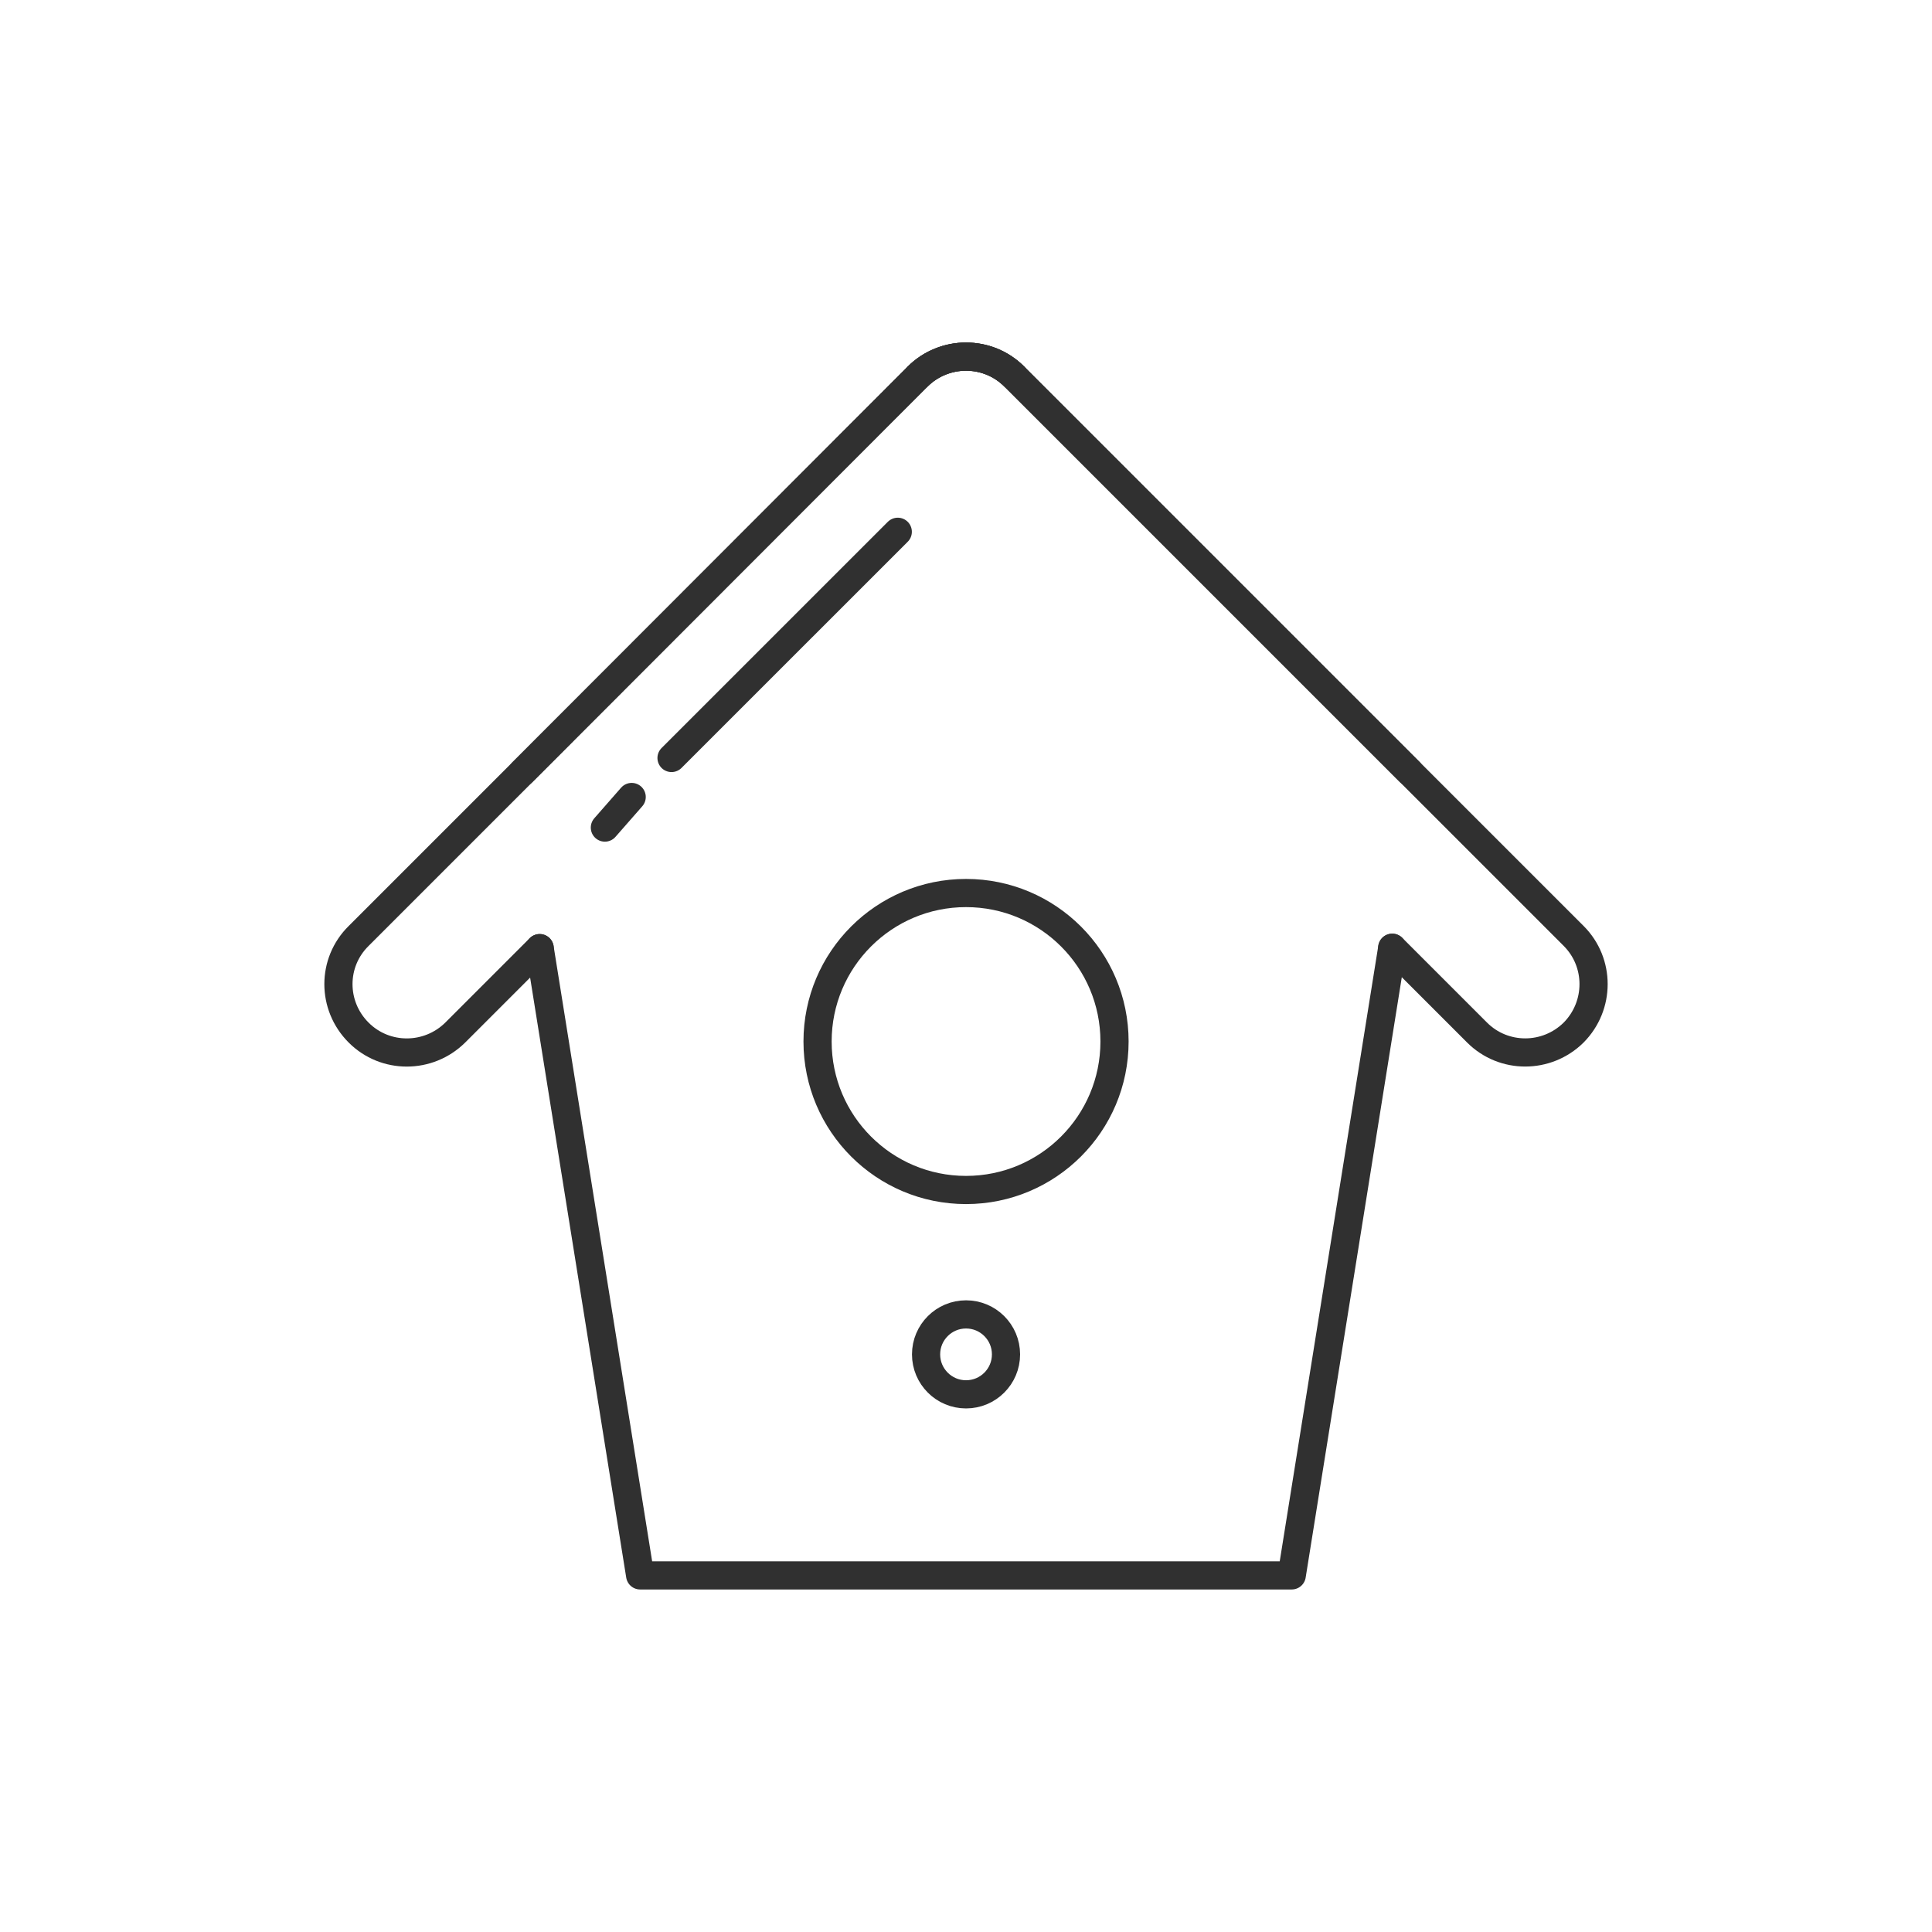
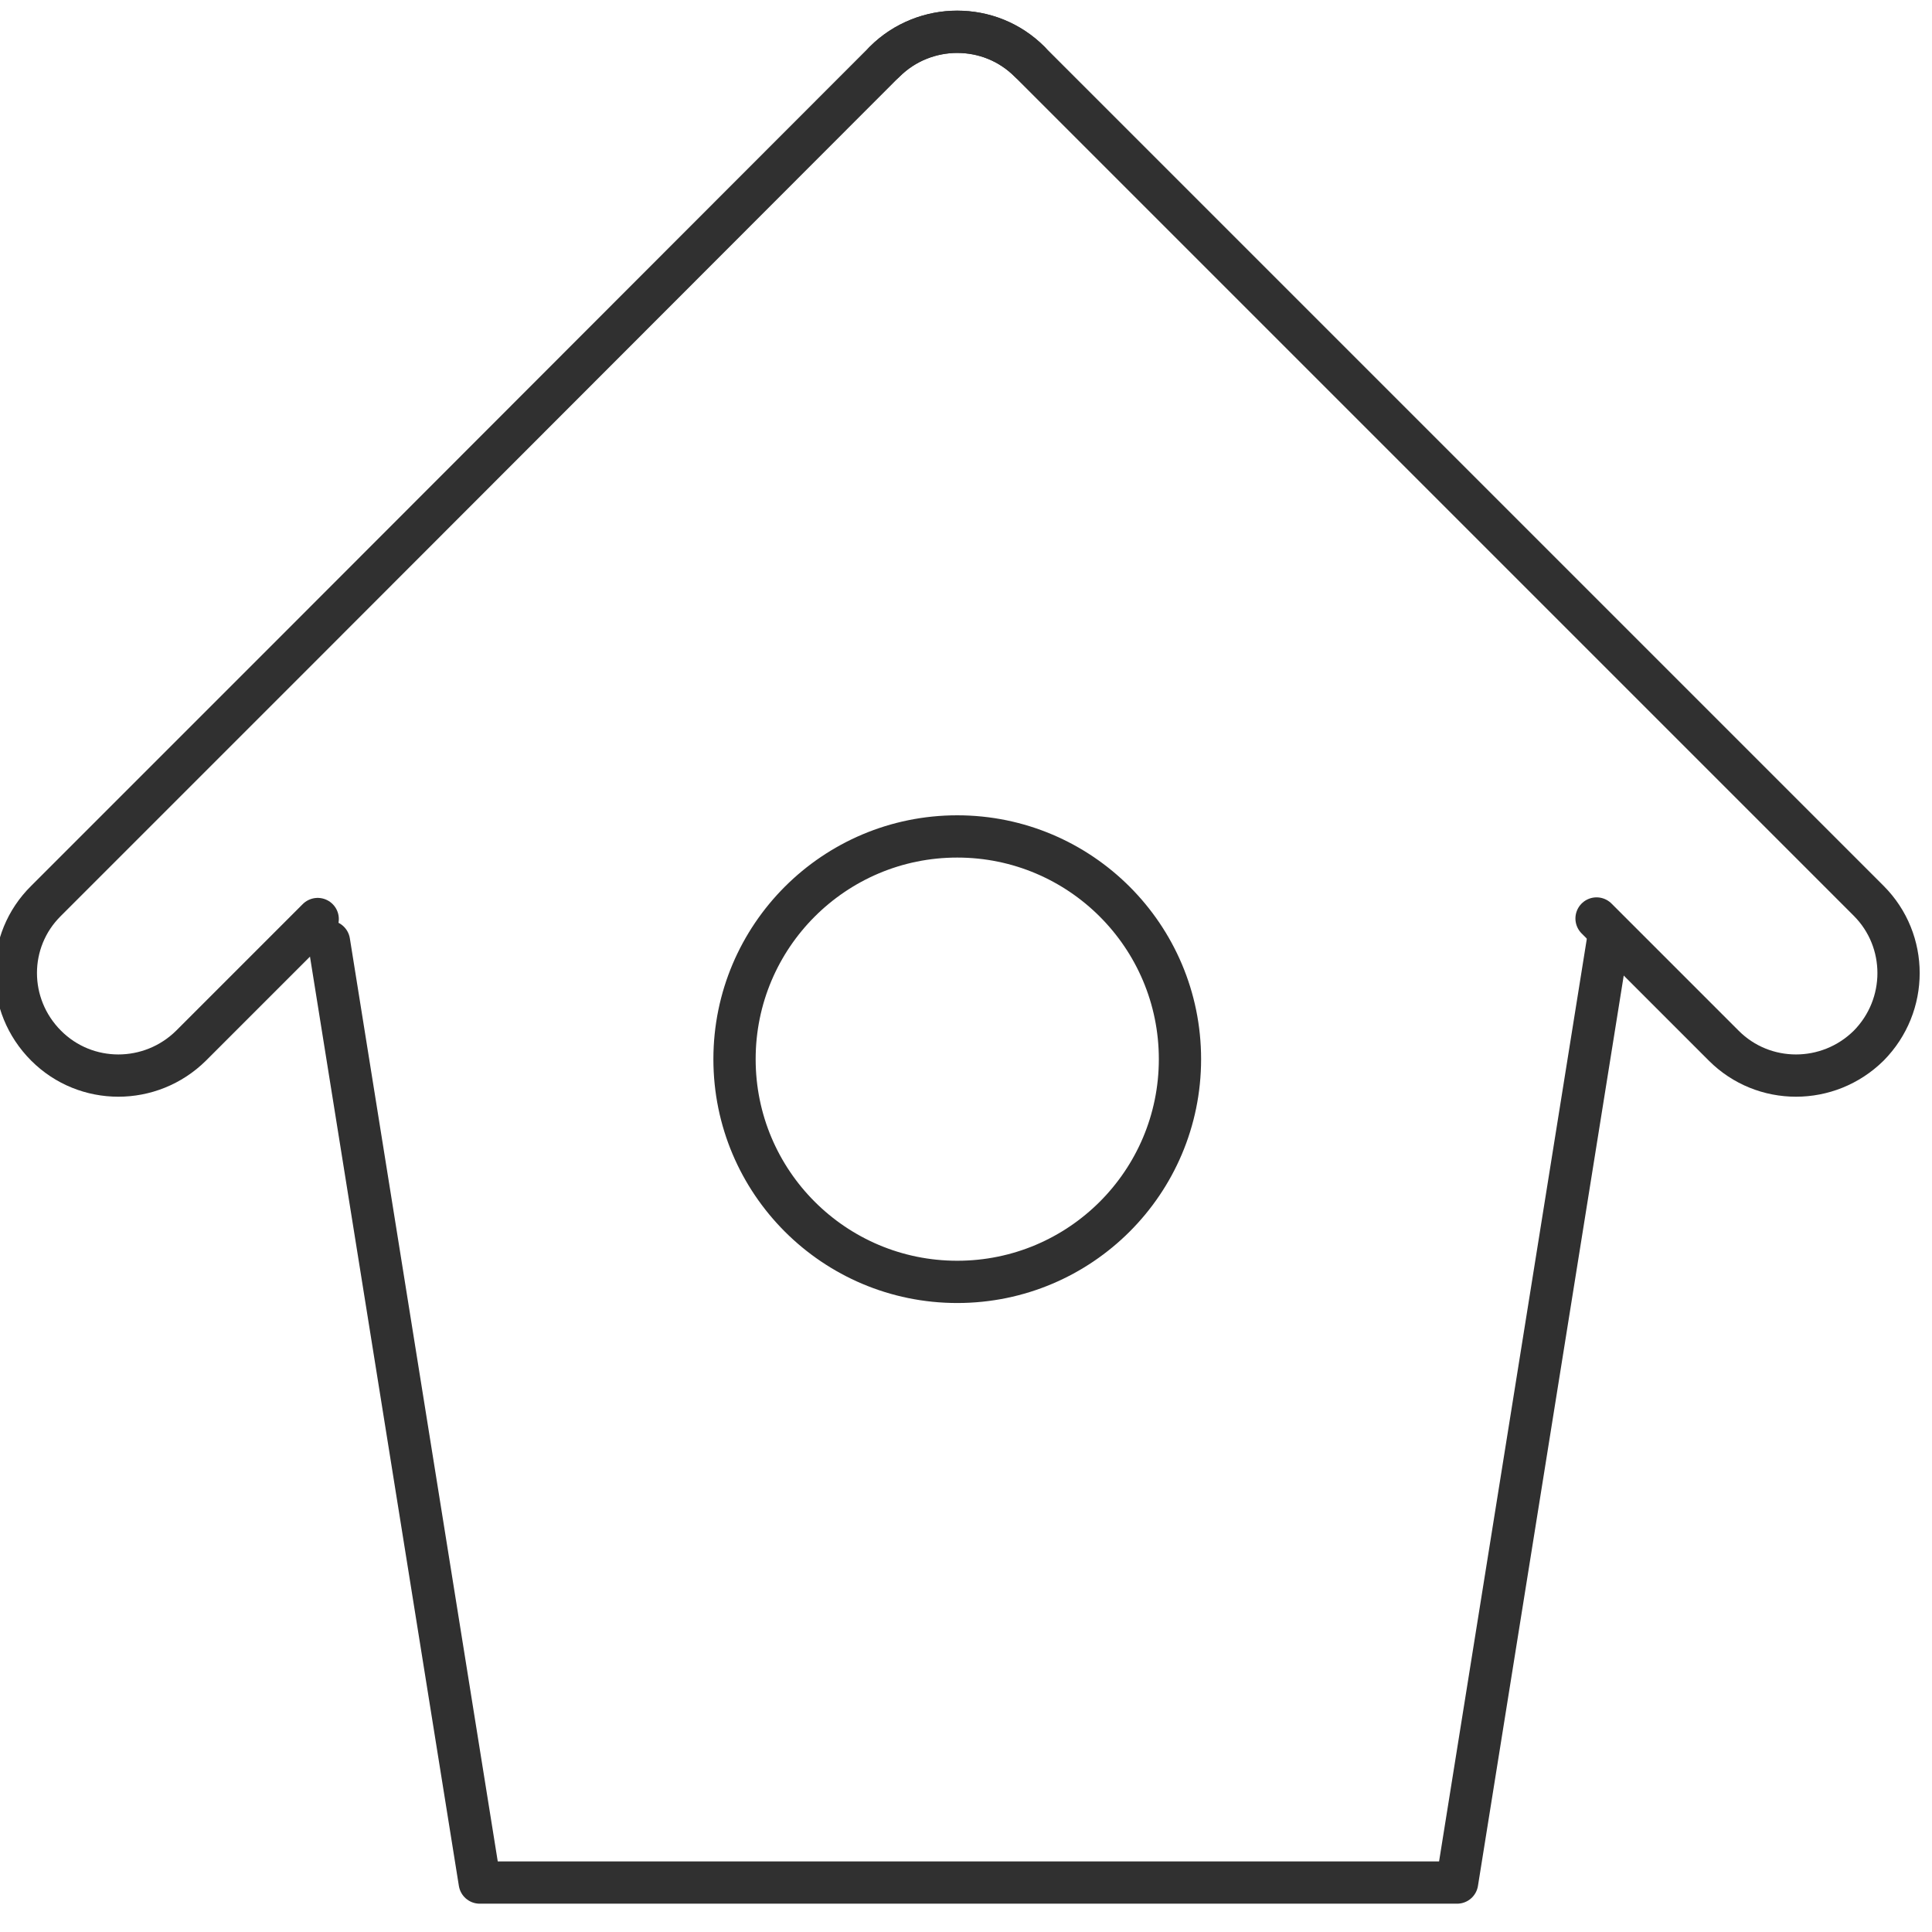
- <svg xmlns="http://www.w3.org/2000/svg" style="enable-background:new 0 0 48 48;" version="1.1" viewBox="0 0 48 48" xml:space="preserve">
-   <style type="text/css">
- 	.st0{display:none;}
- 	.st1{fill:none;stroke:#303030;stroke-width:0.7;stroke-linecap:round;stroke-linejoin:round;stroke-miterlimit:10;}
- 	.st2{fill:#303030;}
- </style>
-   <g class="st0" id="Padding__x26__Artboard" />
-   <g id="Icons">
-     <g>
-       <line class="st1" x1="22.305" x2="16.684" y1="13.212" y2="18.832" />
-       <polyline class="st1" points="13.408,23.556 15.904,39.14 32.093,39.14 34.59,23.547   " />
-       <path class="st1" d="M35.02,19.176l-9.821-9.821c-0.33-0.33-0.76-0.495-1.2-0.495    c-0.431,0-0.87,0.165-1.2,0.495l-9.821,9.831" />
-       <path class="st1" d="M22.799,9.355c0.33-0.33,0.77-0.495,1.2-0.495    c0.44,0,0.87,0.165,1.2,0.495l9.821,9.821l4.077,4.077c0.66,0.66,0.66,1.732,0,2.4    c-0.669,0.66-1.741,0.66-2.4,0l-2.107-2.107" />
-       <path class="st1" d="M13.408,23.556l-2.098,2.098c-0.669,0.66-1.741,0.66-2.4,0    c-0.669-0.669-0.669-1.741,0-2.4l4.068-4.068l9.821-9.831c0.33-0.33,0.77-0.495,1.2-0.495    c0.44,0,0.87,0.165,1.2,0.495" />
-       <circle class="st1" cx="24.001" cy="25.876" r="3.689" />
-       <circle class="st1" cx="24.001" cy="33.649" r="0.993" />
-       <line class="st1" x1="15.694" x2="15.028" y1="19.801" y2="20.561" />
-     </g>
+ <svg xmlns="http://www.w3.org/2000/svg" width="32" height="32">
+   <g>
+     <rect fill="none" id="canvas_background" height="34" width="34" y="-1" x="-1" />
+   </g>
+   <g>
+     <polyline stroke-miterlimit="10" stroke-linejoin="round" stroke-linecap="round" stroke-width="0.7" stroke="#303030" fill="none" id="svg_3" points="5.449,15.597 7.946,31.181 24.134,31.181 26.631,15.588 " class="st1" />
+     <path stroke-miterlimit="10" stroke-linejoin="round" stroke-linecap="round" stroke-width="0.7" stroke="#303030" fill="none" id="svg_5" d="m14.653,1.022c0.33,-0.33 0.77,-0.495 1.2,-0.495c0.44,0 0.87,0.165 1.2,0.495l9.821,9.821l4.077,4.077c0.66,0.66 0.66,1.732 0,2.4c-0.669,0.66 -1.741,0.66 -2.4,0l-2.107,-2.107" class="st1" />
+     <path stroke-miterlimit="10" stroke-linejoin="round" stroke-linecap="round" stroke-width="0.7" stroke="#303030" fill="none" id="svg_6" d="m5.262,15.222l-2.098,2.098c-0.669,0.66 -1.741,0.66 -2.4,0c-0.669,-0.669 -0.669,-1.741 0,-2.4l4.068,-4.068l9.821,-9.831c0.33,-0.33 0.77,-0.495 1.2,-0.495c0.44,0 0.87,0.165 1.2,0.495" class="st1" />
+     <circle stroke-miterlimit="10" stroke-linejoin="round" stroke-linecap="round" stroke-width="0.7" stroke="#303030" fill="none" id="svg_7" r="3.689" cy="17.543" cx="15.855" class="st1" />
  </g>
</svg>
